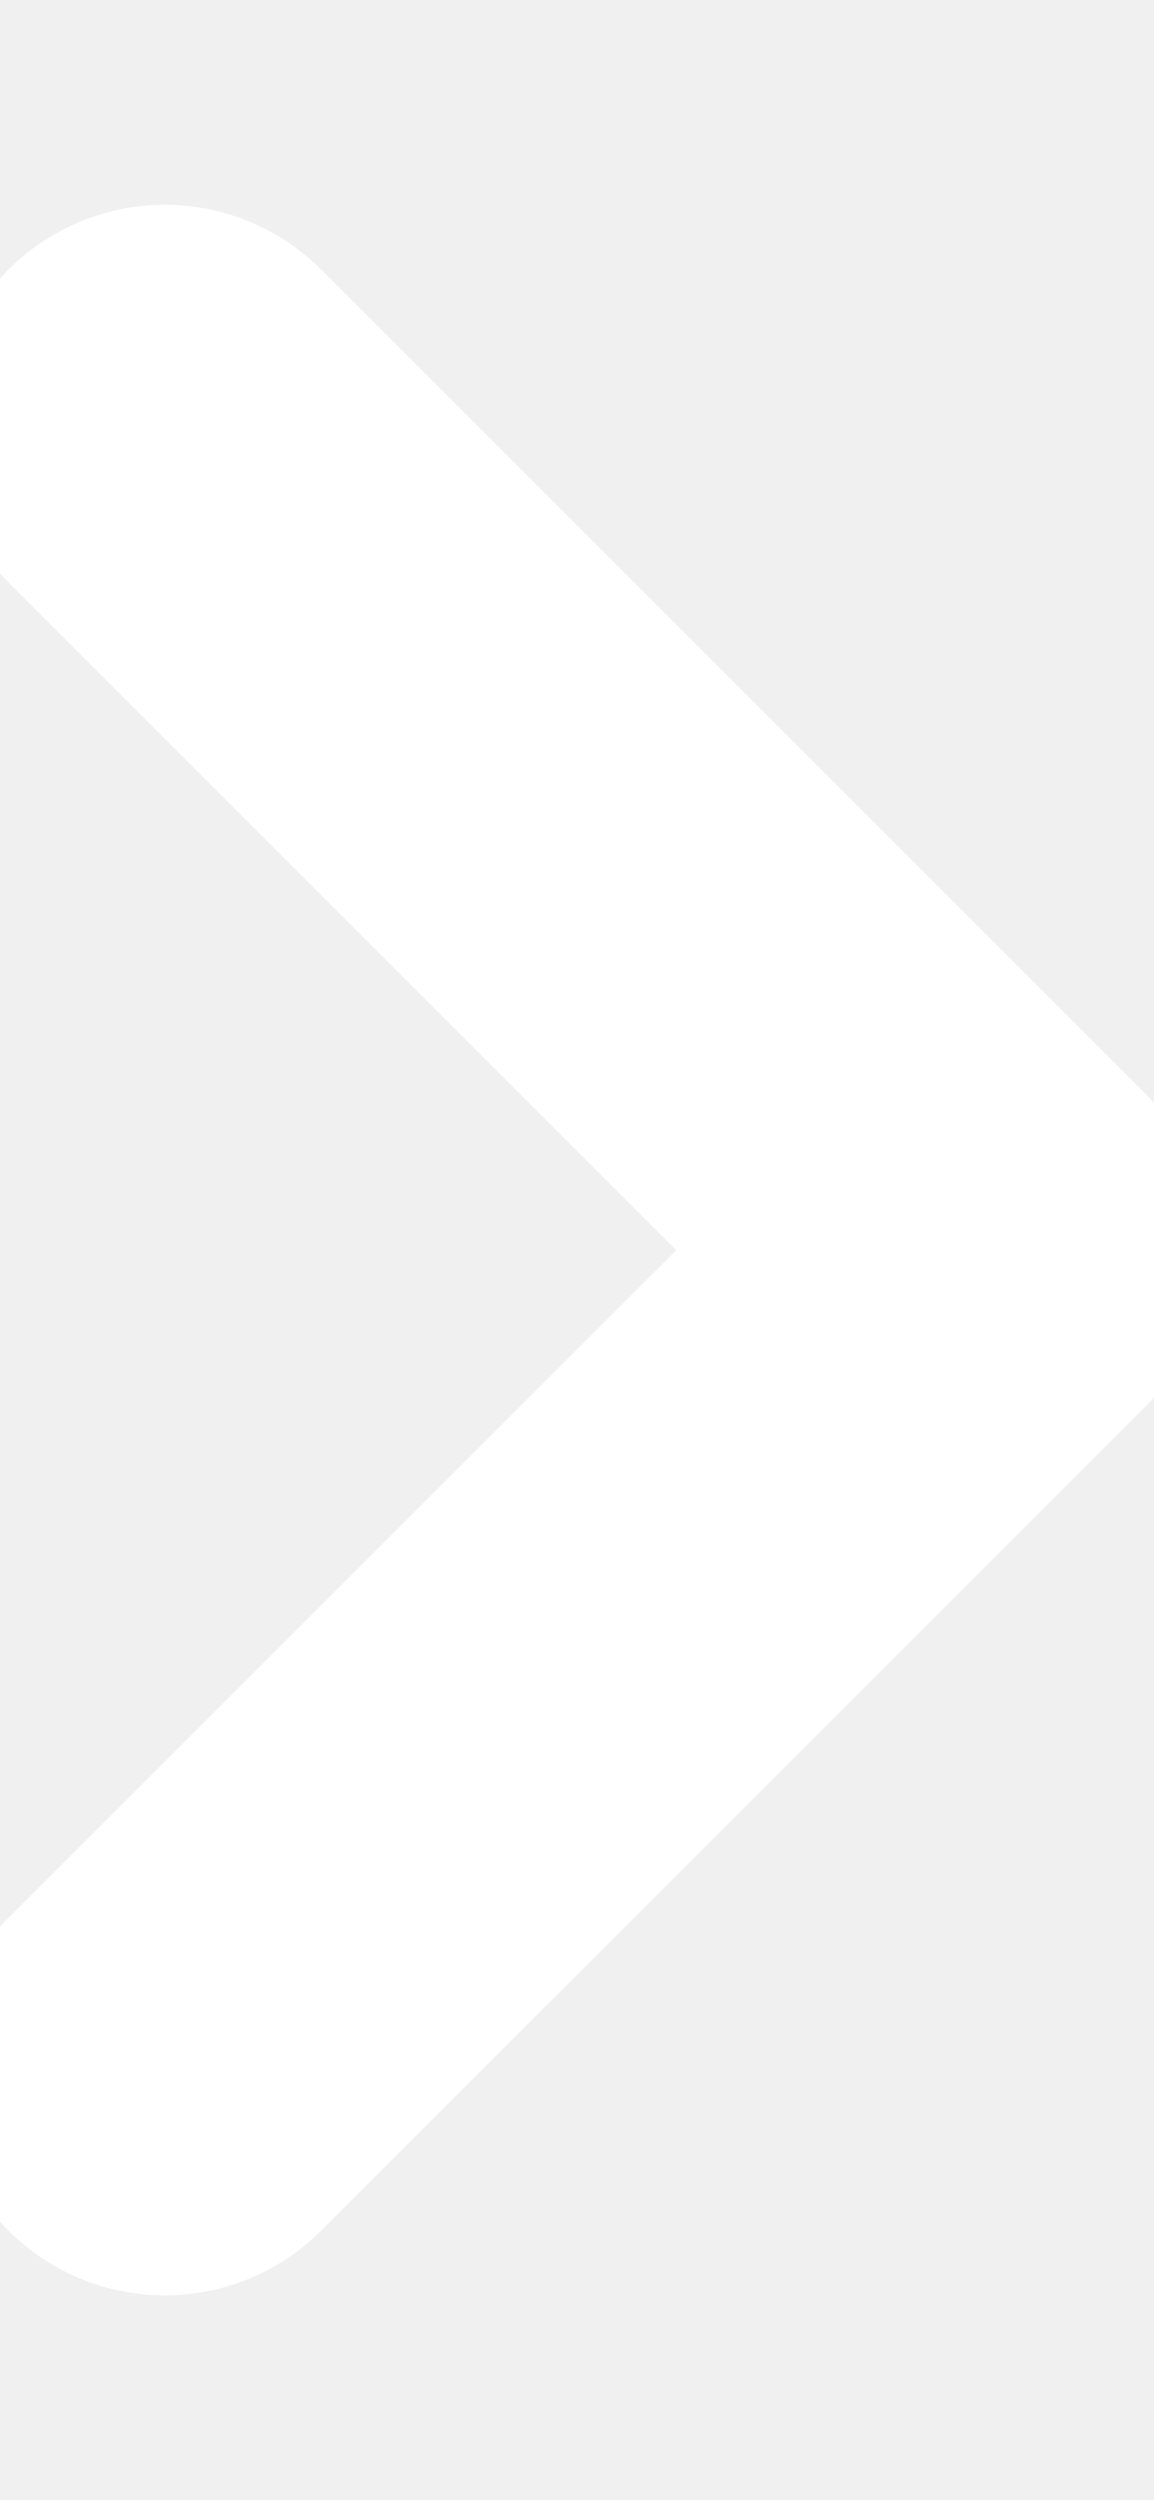
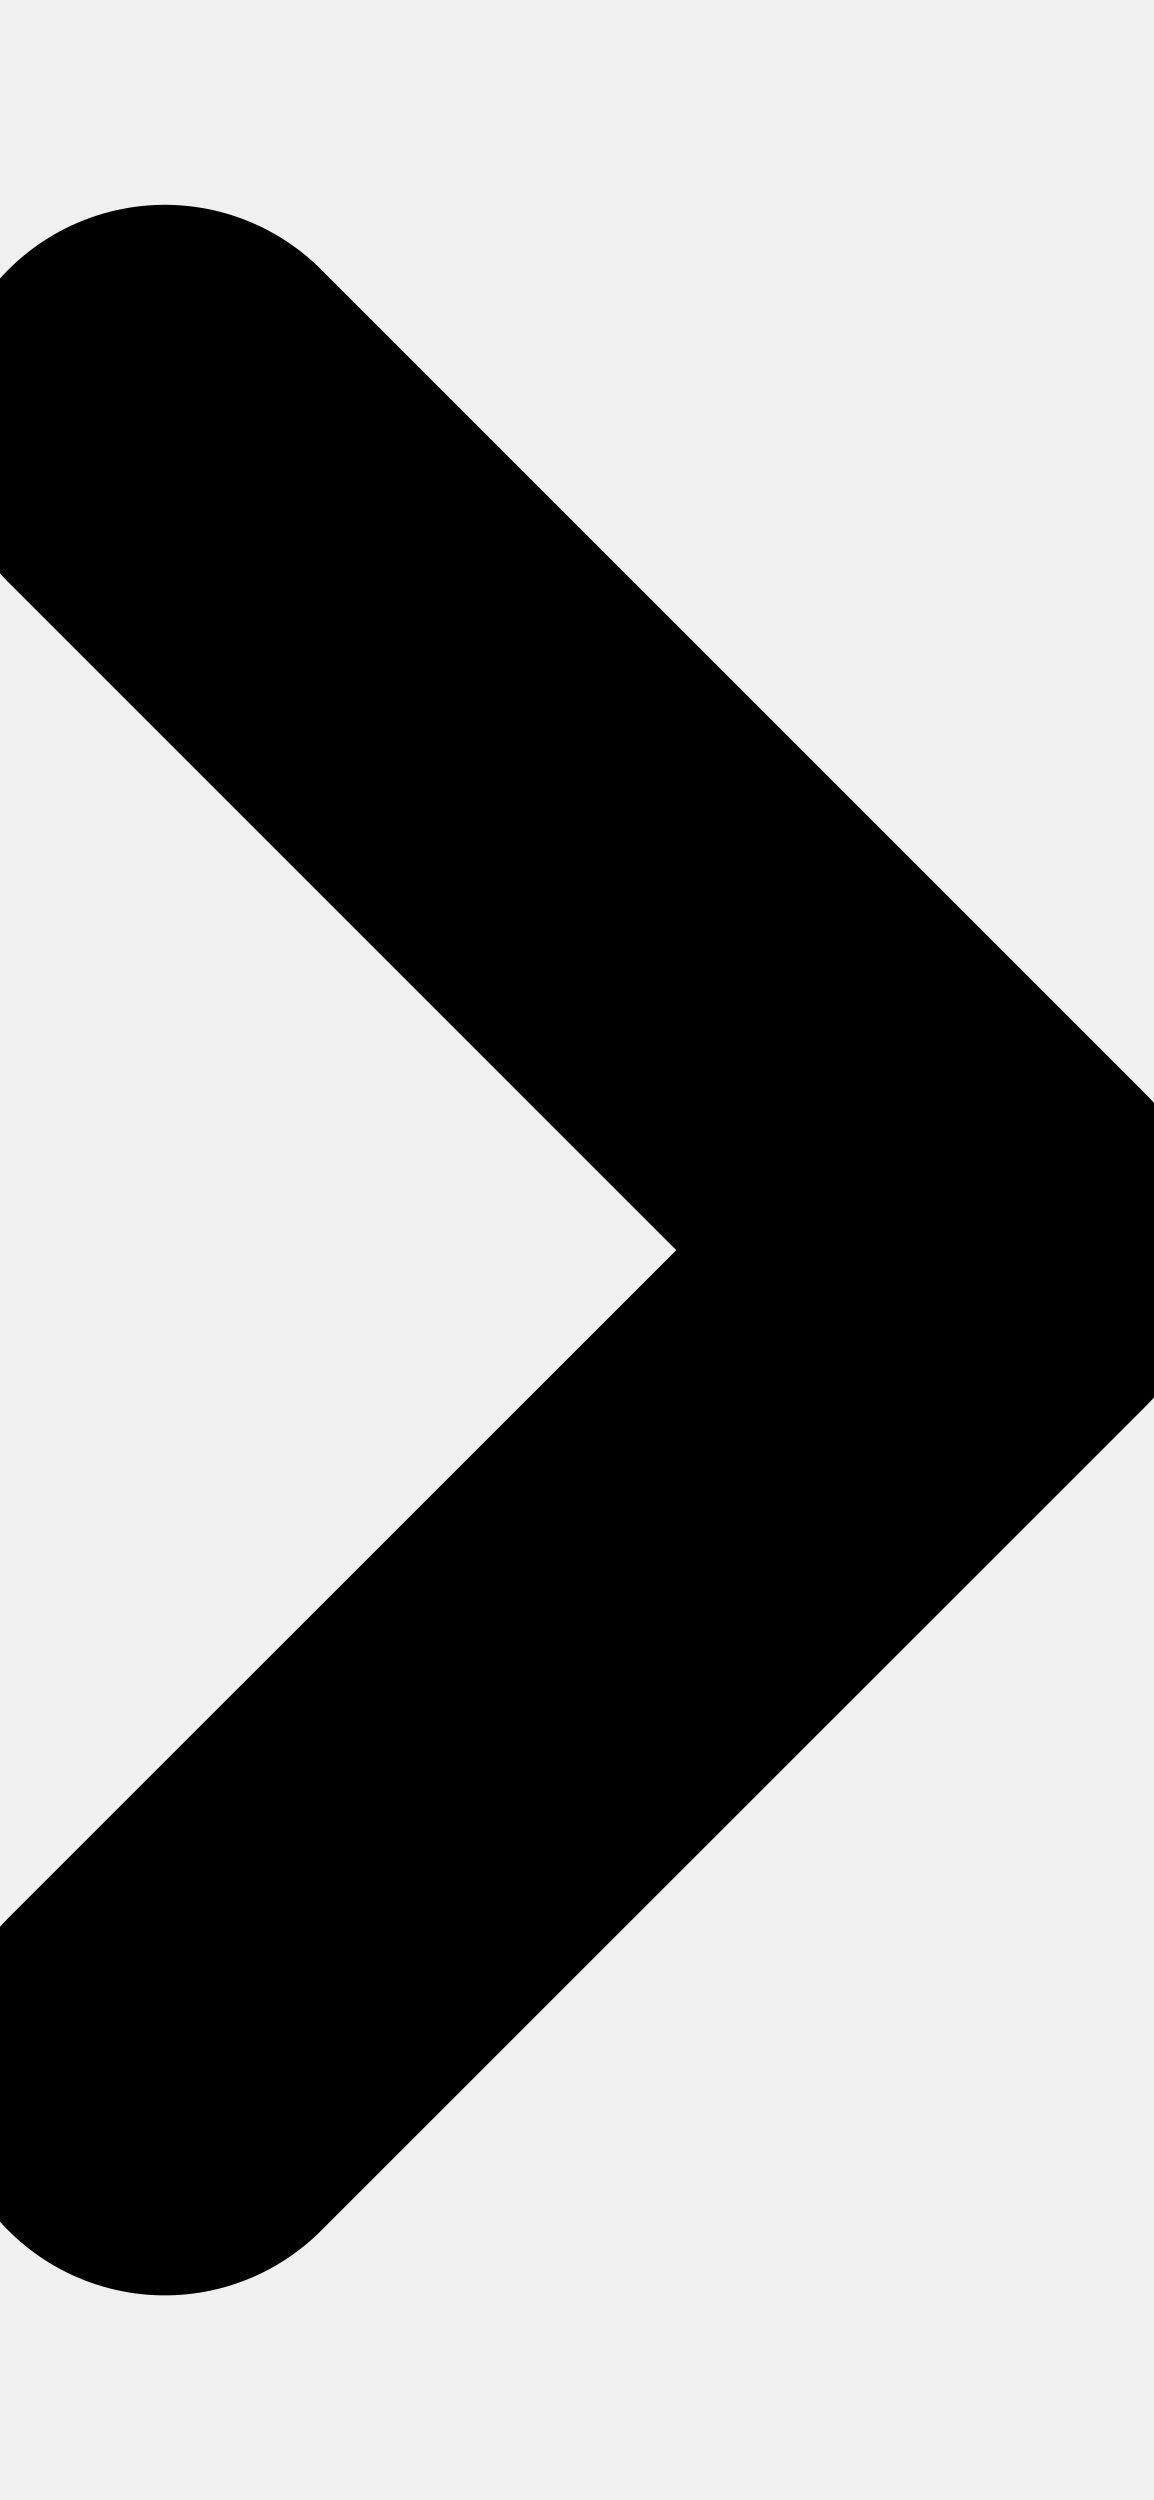
<svg xmlns="http://www.w3.org/2000/svg" width="6" height="13" viewBox="0 0 6 13" fill="none">
  <g>
-     <path d="M0.857 2.215L5.143 6.501L0.857 10.786" stroke="white" stroke-width="2.3" stroke-linecap="round" stroke-linejoin="round" />
+     <path d="M0.857 2.215L5.143 6.501L0.857 10.786" stroke="currentColor" stroke-width="2.3" stroke-linecap="round" stroke-linejoin="round" />
  </g>
</svg>
